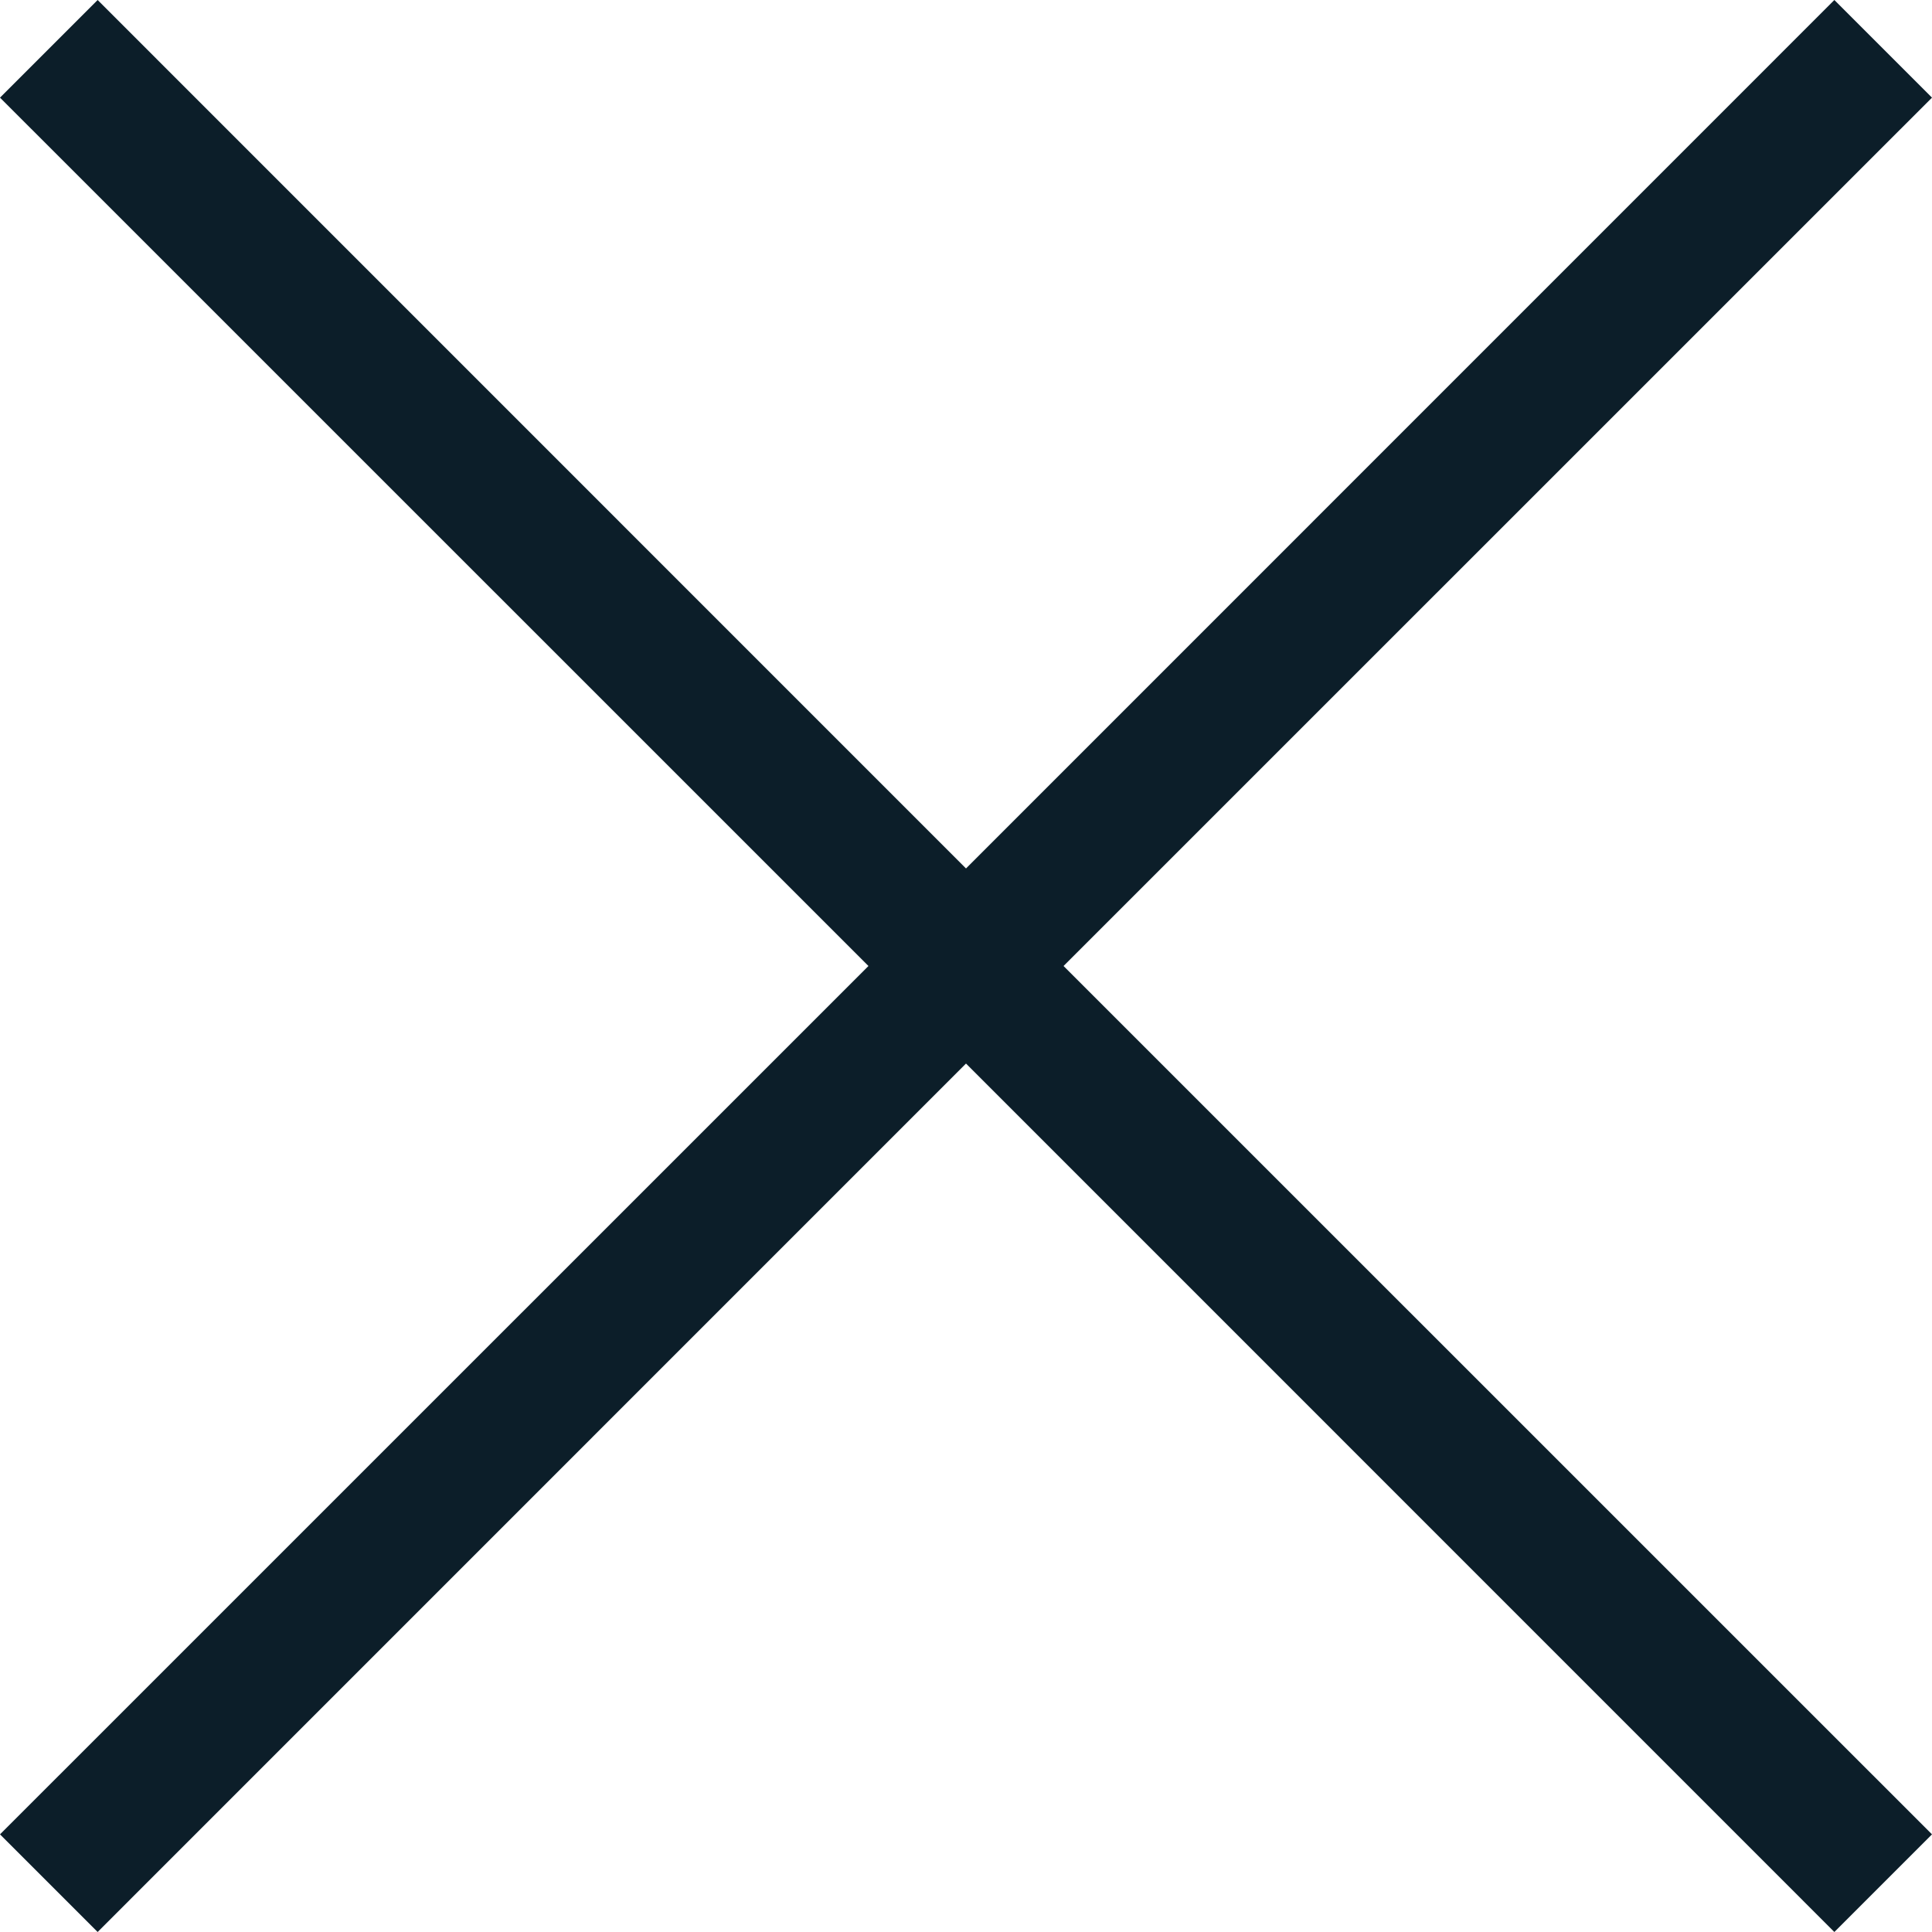
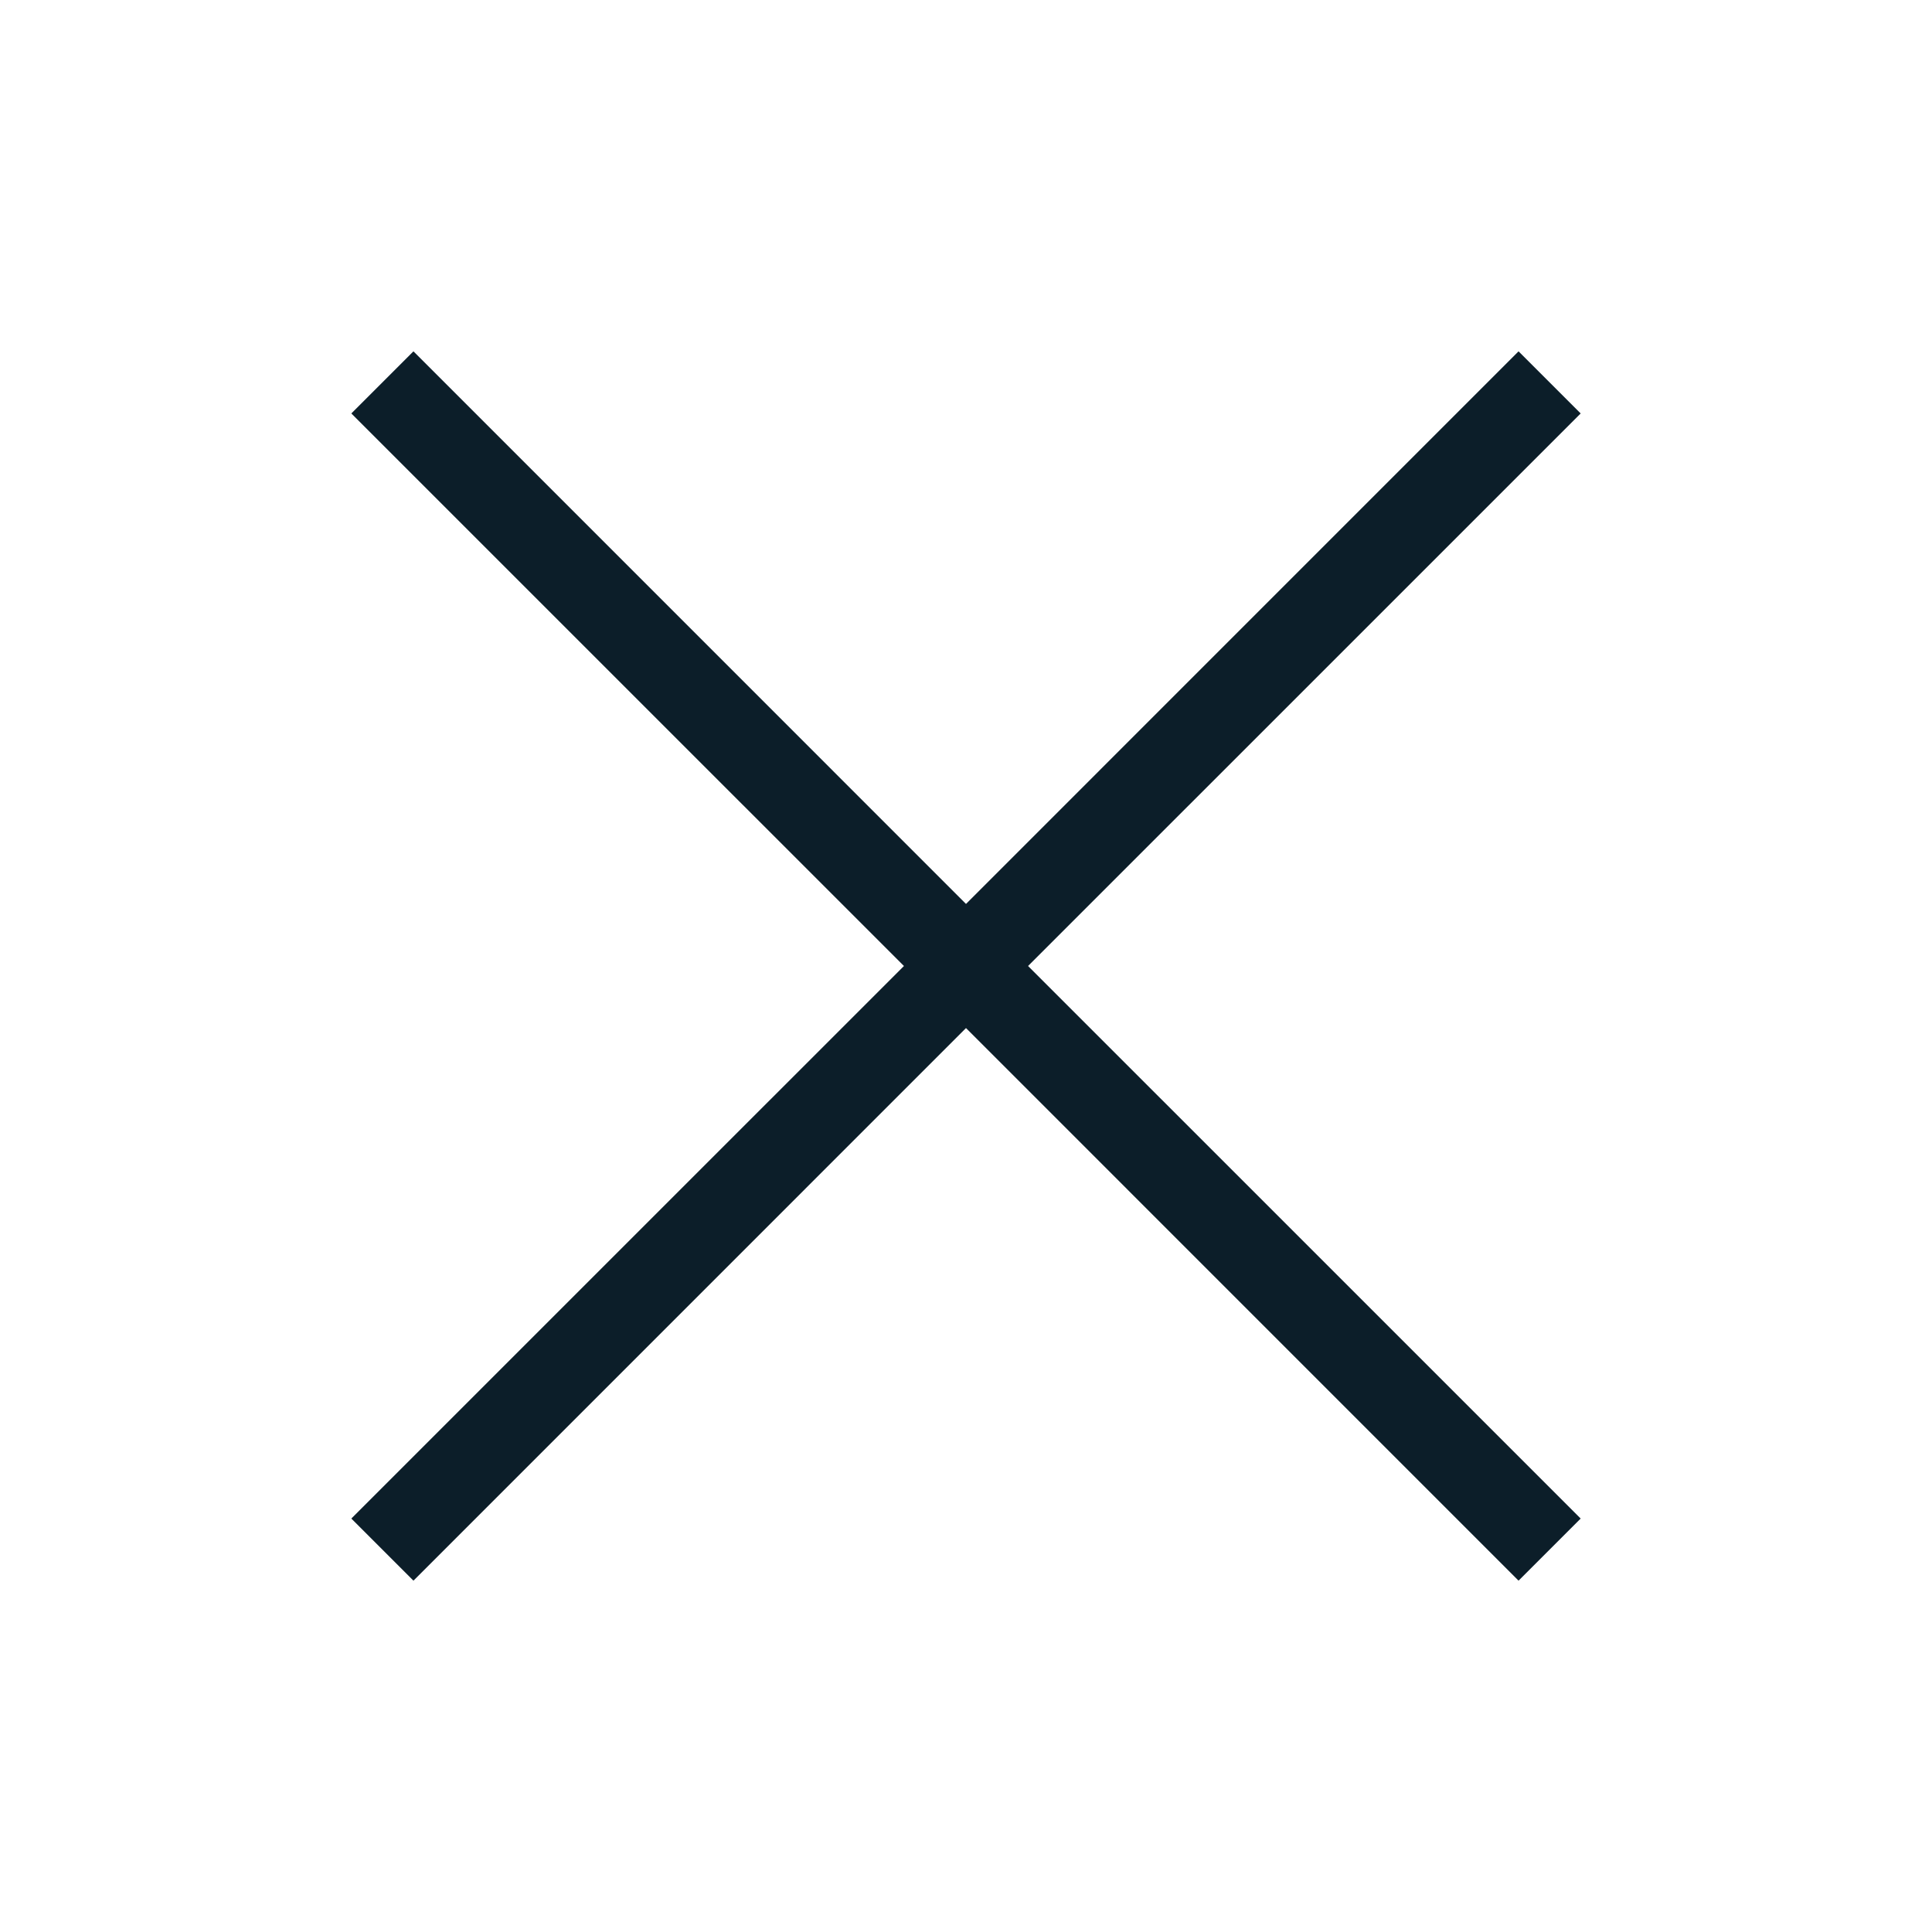
- <svg xmlns="http://www.w3.org/2000/svg" preserveAspectRatio="none" width="100%" height="100%" overflow="visible" style="display: block;" viewBox="0 0 20.362 20.362" fill="none">
-   <path id="Color" fill-rule="evenodd" clip-rule="evenodd" d="M19.333 0L20.362 1.029L11.209 10.181L20.362 19.333L19.333 20.362L10.181 11.209L1.029 20.362L0 19.333L9.153 10.181L0 1.029L1.029 0L10.181 9.153L19.333 0Z" fill="#0C1E29" />
+ <svg xmlns="http://www.w3.org/2000/svg" width="32" height="32" viewBox="0 0 32 32" fill="none">
+   <path fill-rule="evenodd" clip-rule="evenodd" d="M25.152 5.819L26.181 6.848L17.028 16L26.181 25.152L25.152 26.181L16 17.028L6.848 26.181L5.819 25.152L14.972 16L5.819 6.848L6.848 5.819L16 14.972L25.152 5.819Z" fill="#0C1E29" />
</svg>
